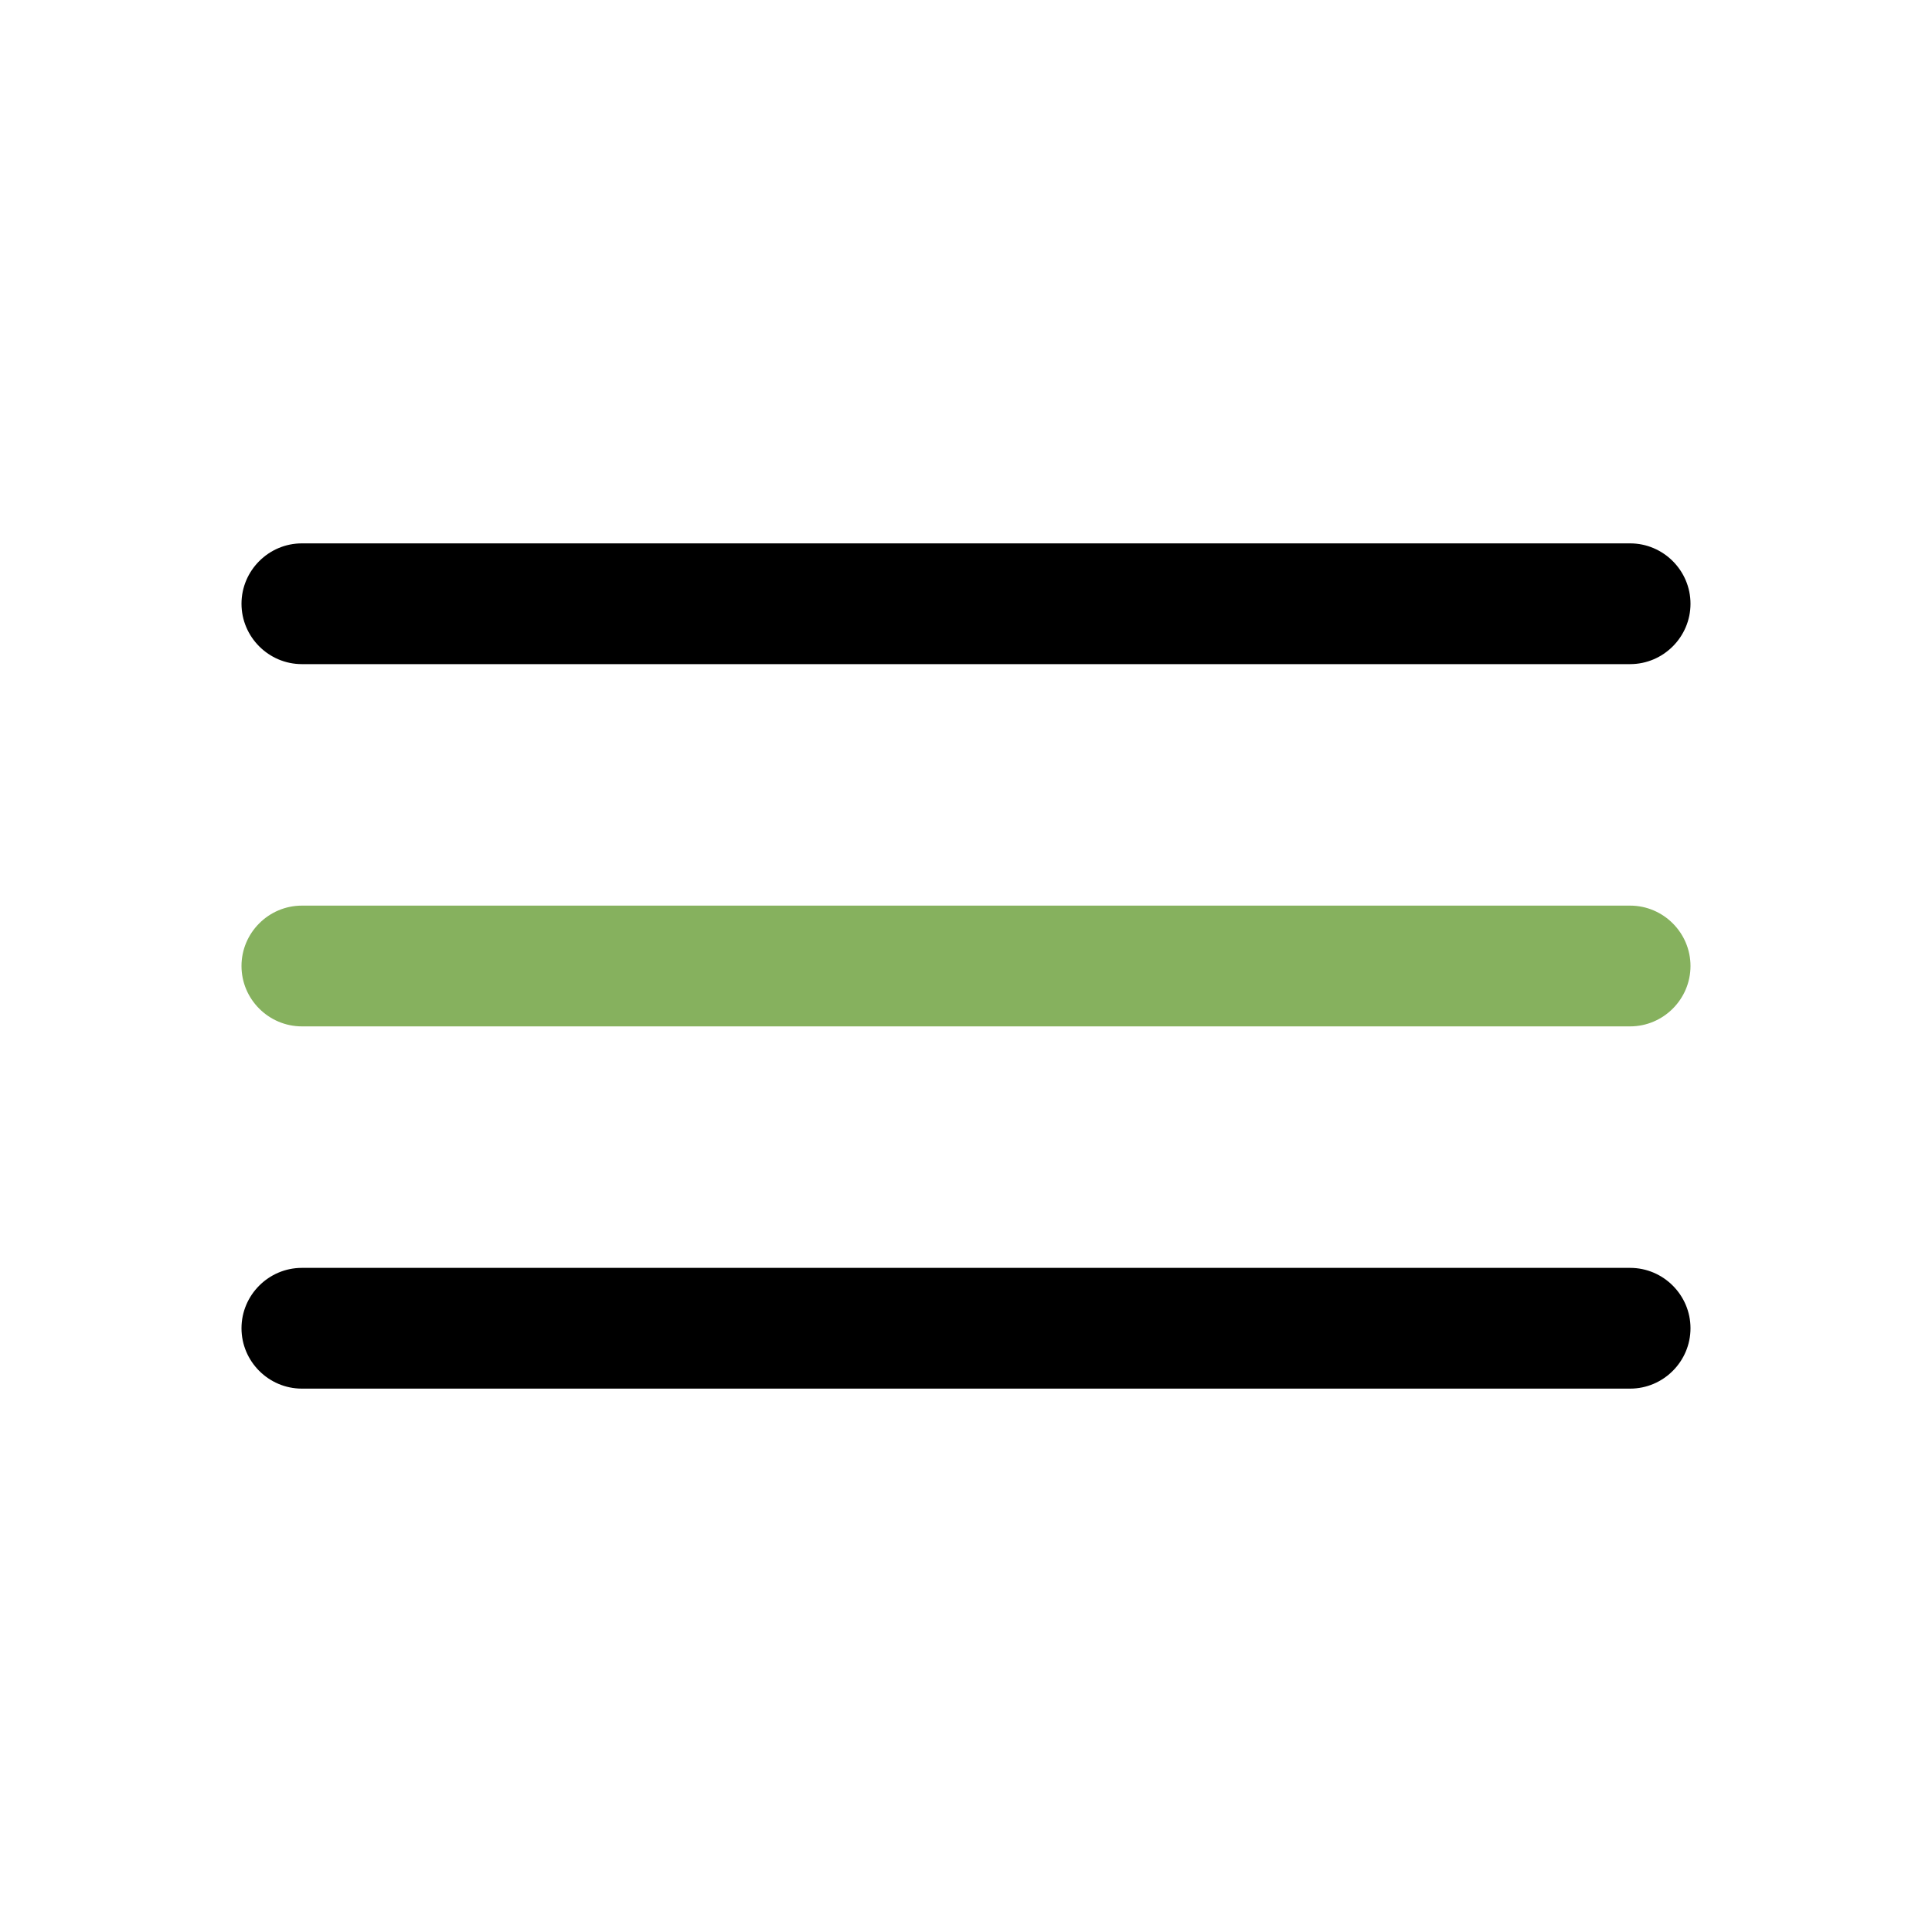
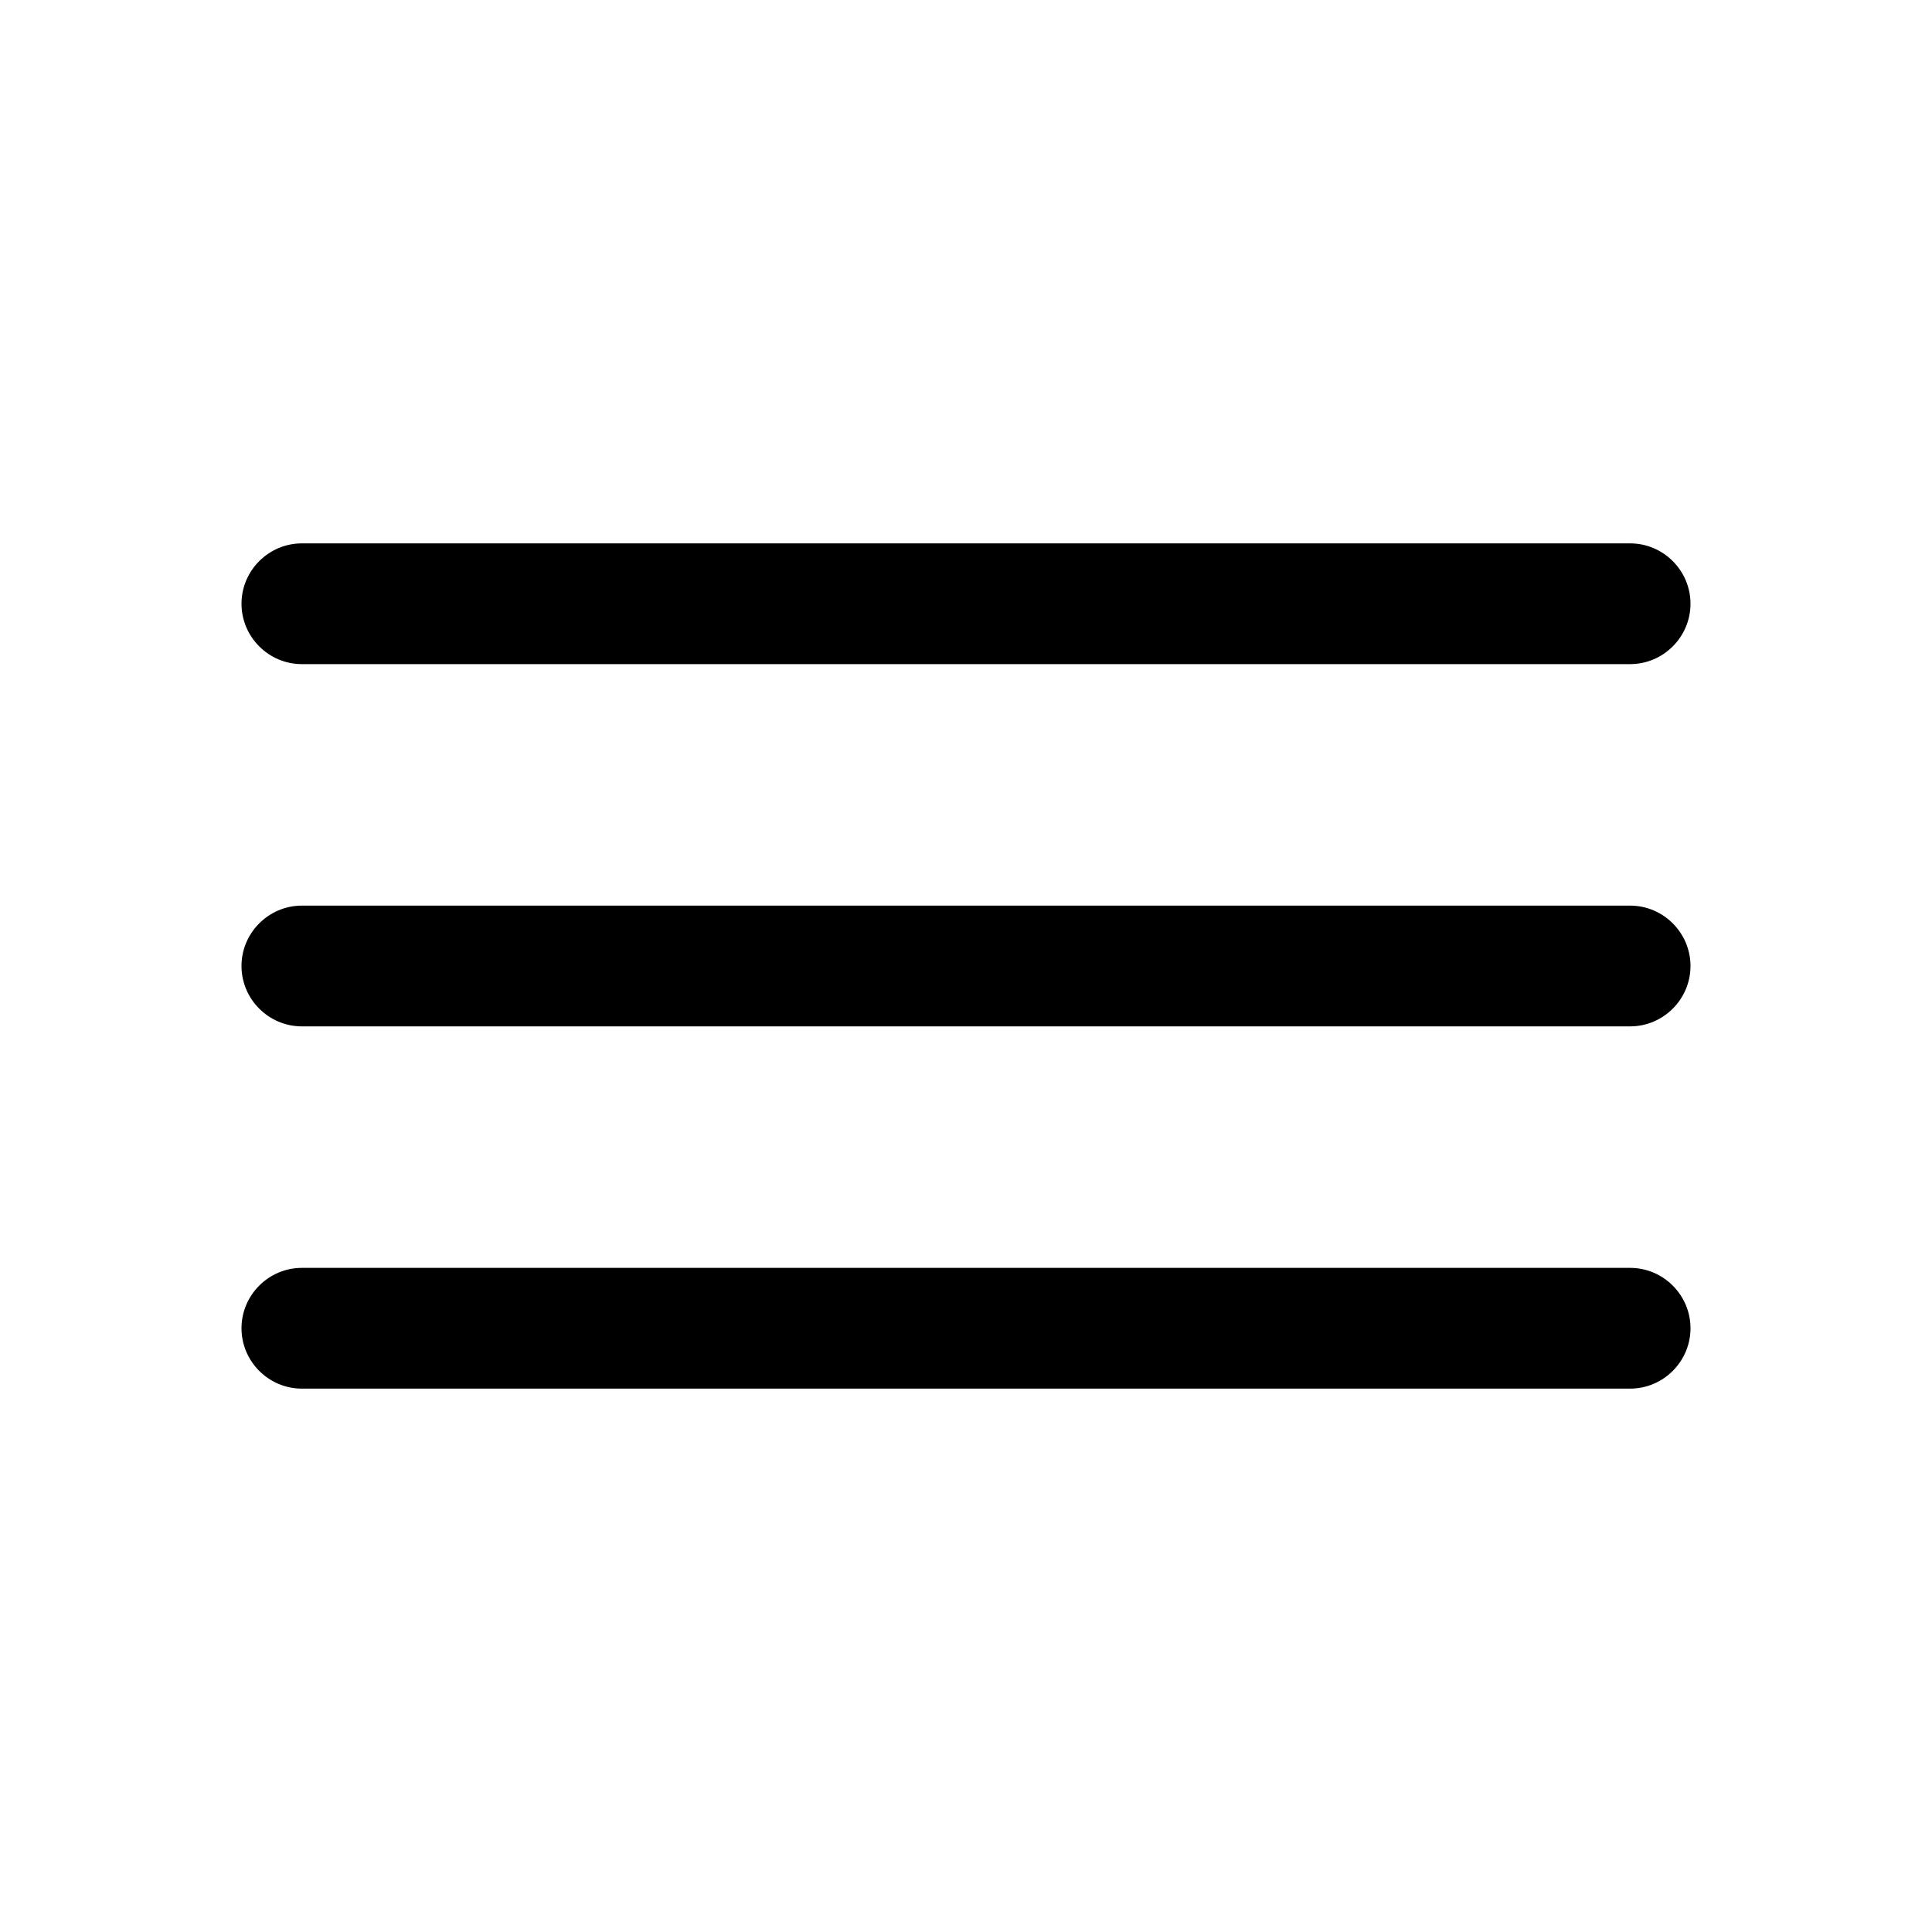
- <svg xmlns="http://www.w3.org/2000/svg" version="1.1" id="Ebene_1" x="0px" y="0px" viewBox="0 0 512 512" style="enable-background:new 0 0 512 512;" xml:space="preserve">
-   <style type="text/css">
- 	.st0{fill:#86B15E;}
- </style>
-   <path d="M432,176H80c-8.8,0-16-7.2-16-16s7.2-16,16-16h352c8.8,0,16,7.2,16,16S440.8,176,432,176z" />
-   <path class="st0" d="M432,272H80c-8.8,0-16-7.2-16-16c0-8.8,7.2-16,16-16h352c8.8,0,16,7.2,16,16C448,264.8,440.8,272,432,272z" />
-   <path d="M432,368H80c-8.8,0-16-7.2-16-16s7.2-16,16-16h352c8.8,0,16,7.2,16,16S440.8,368,432,368z" />
+ <svg xmlns="http://www.w3.org/2000/svg" version="1.1" id="menu" x="0px" y="0px" viewBox="0 0 512 512" style="enable-background:new 0 0 512 512;" xml:space="preserve">
+   <path fill="black" d="M432,176H80c-8.8,0-16-7.2-16-16s7.2-16,16-16h352c8.8,0,16,7.2,16,16S440.8,176,432,176z" />
+   <path style="fill: currentColor" d="M432,272H80c-8.8,0-16-7.2-16-16c0-8.8,7.2-16,16-16h352c8.8,0,16,7.2,16,16S440.8,272,432,272z" />
+   <path fill="black" d="M432,368H80c-8.8,0-16-7.2-16-16s7.2-16,16-16h352c8.8,0,16,7.2,16,16S440.8,368,432,368z" />
</svg>
